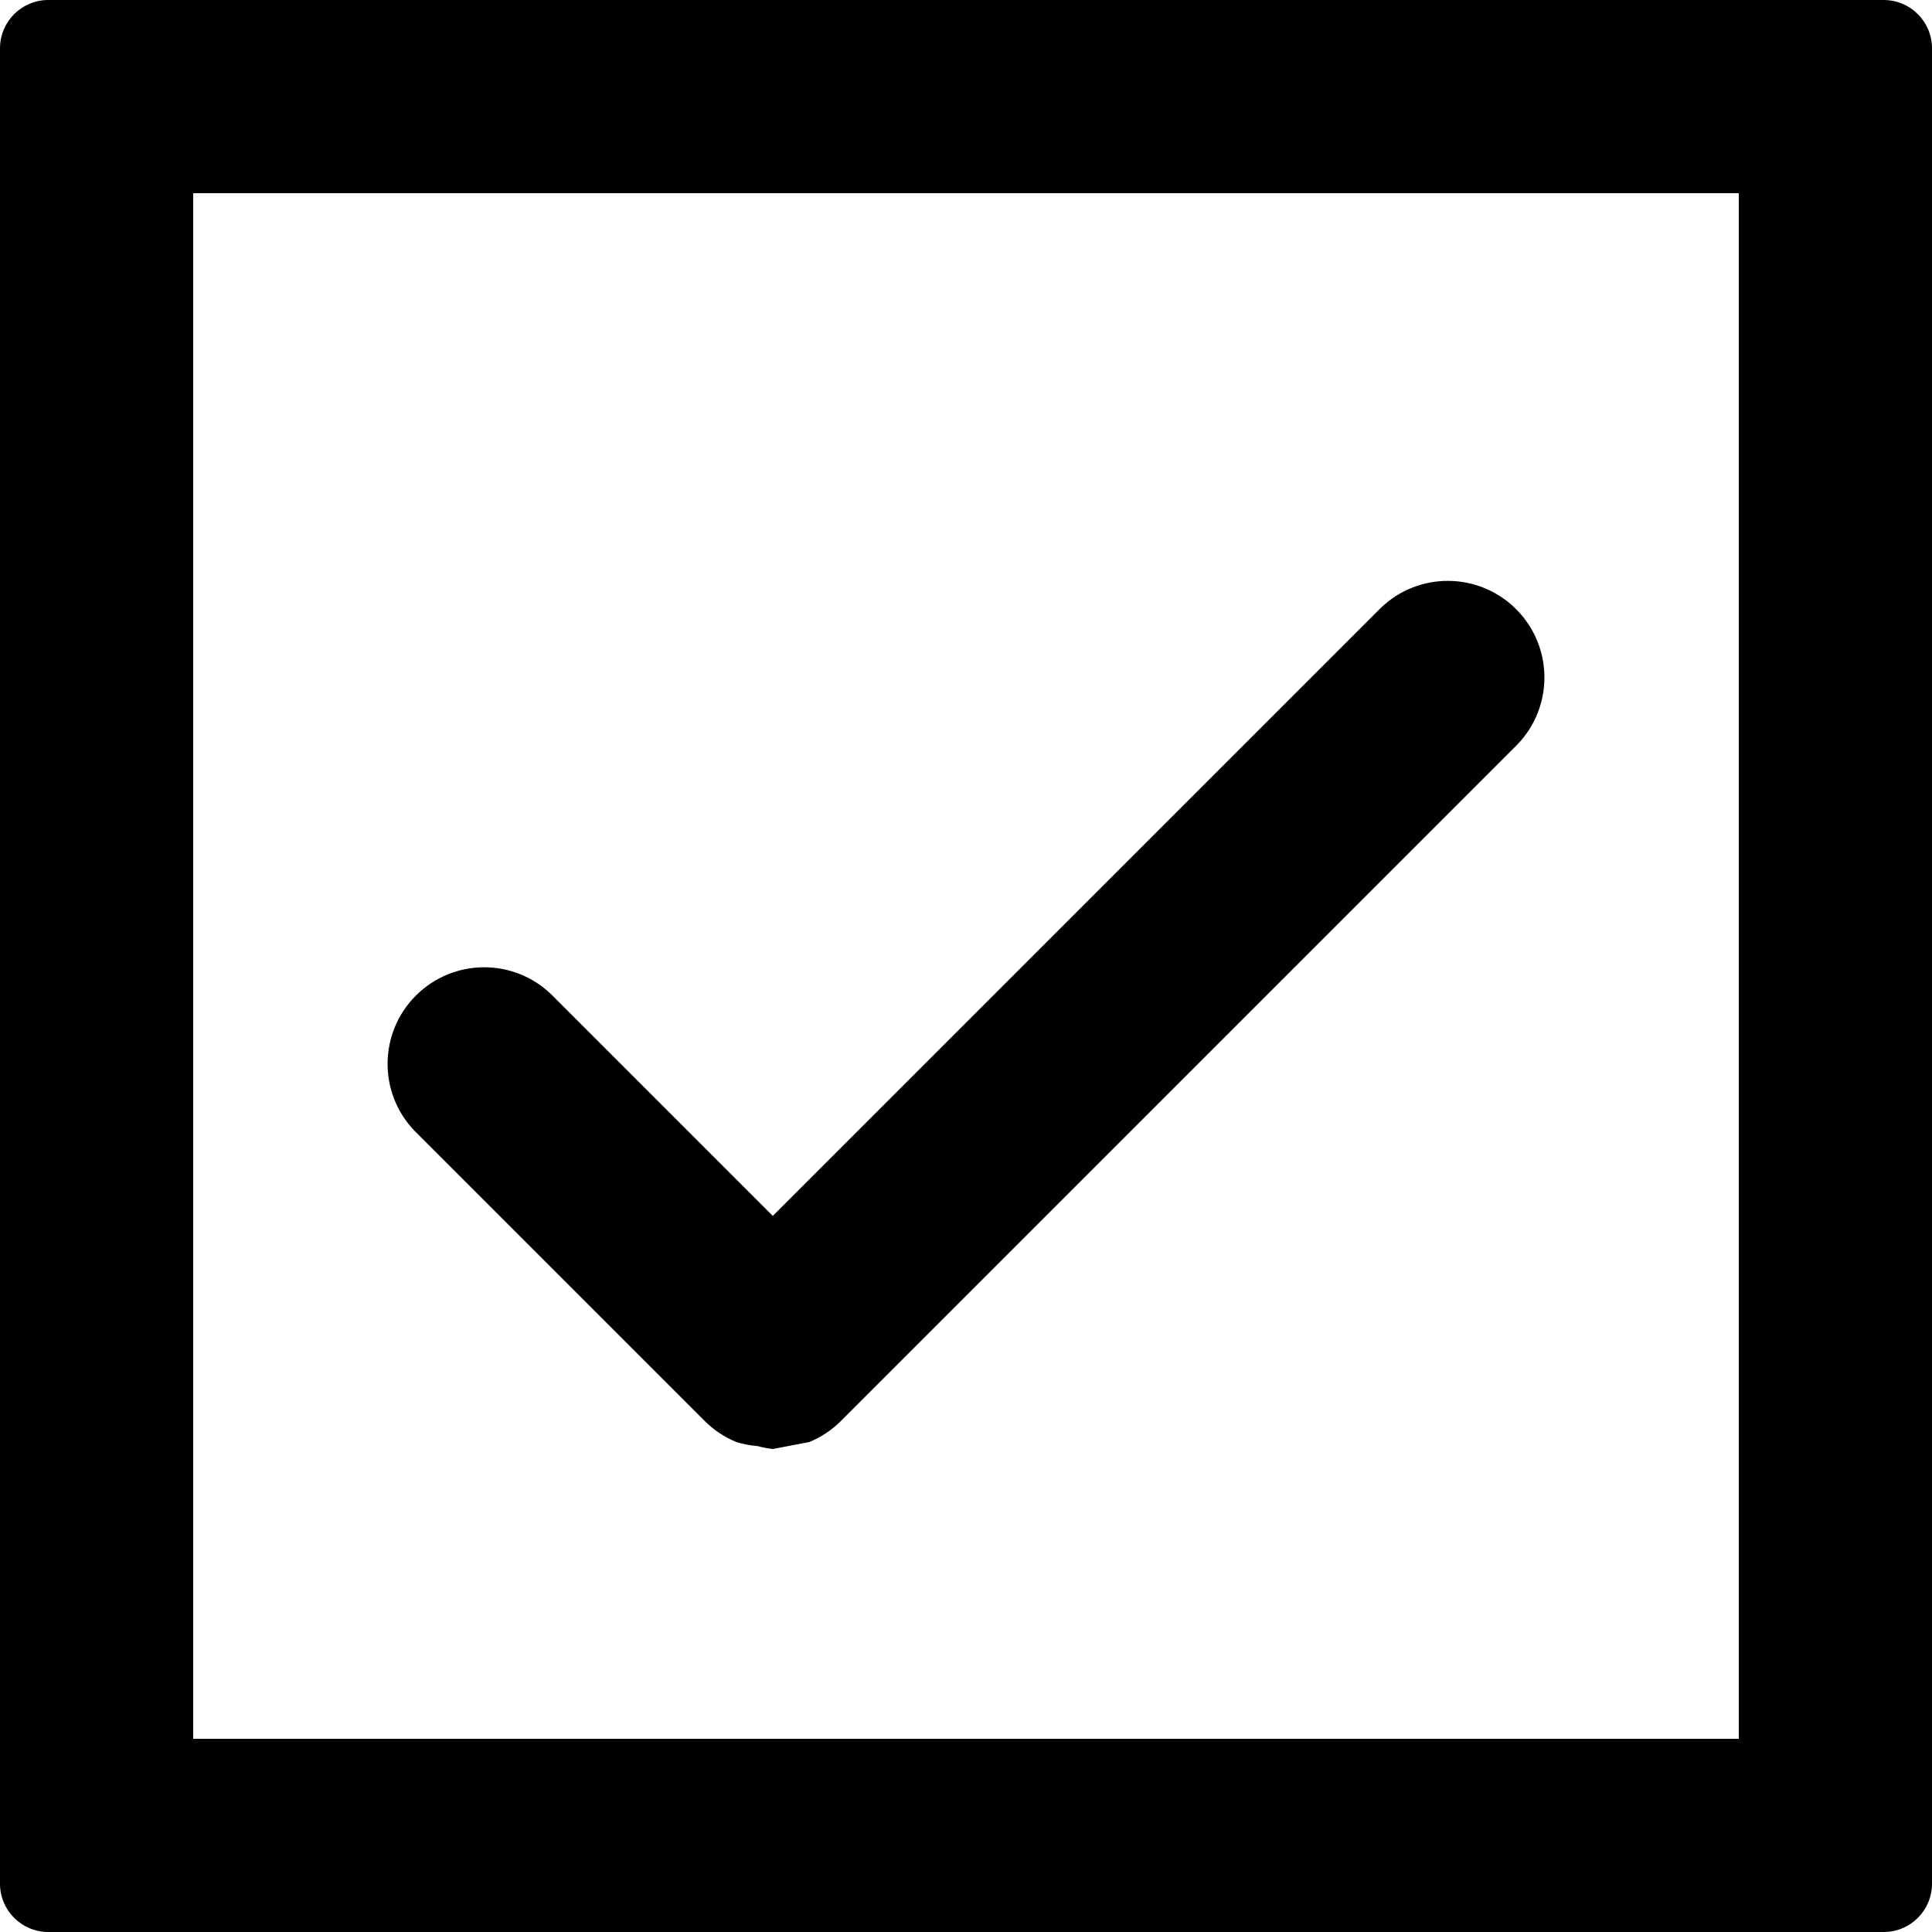
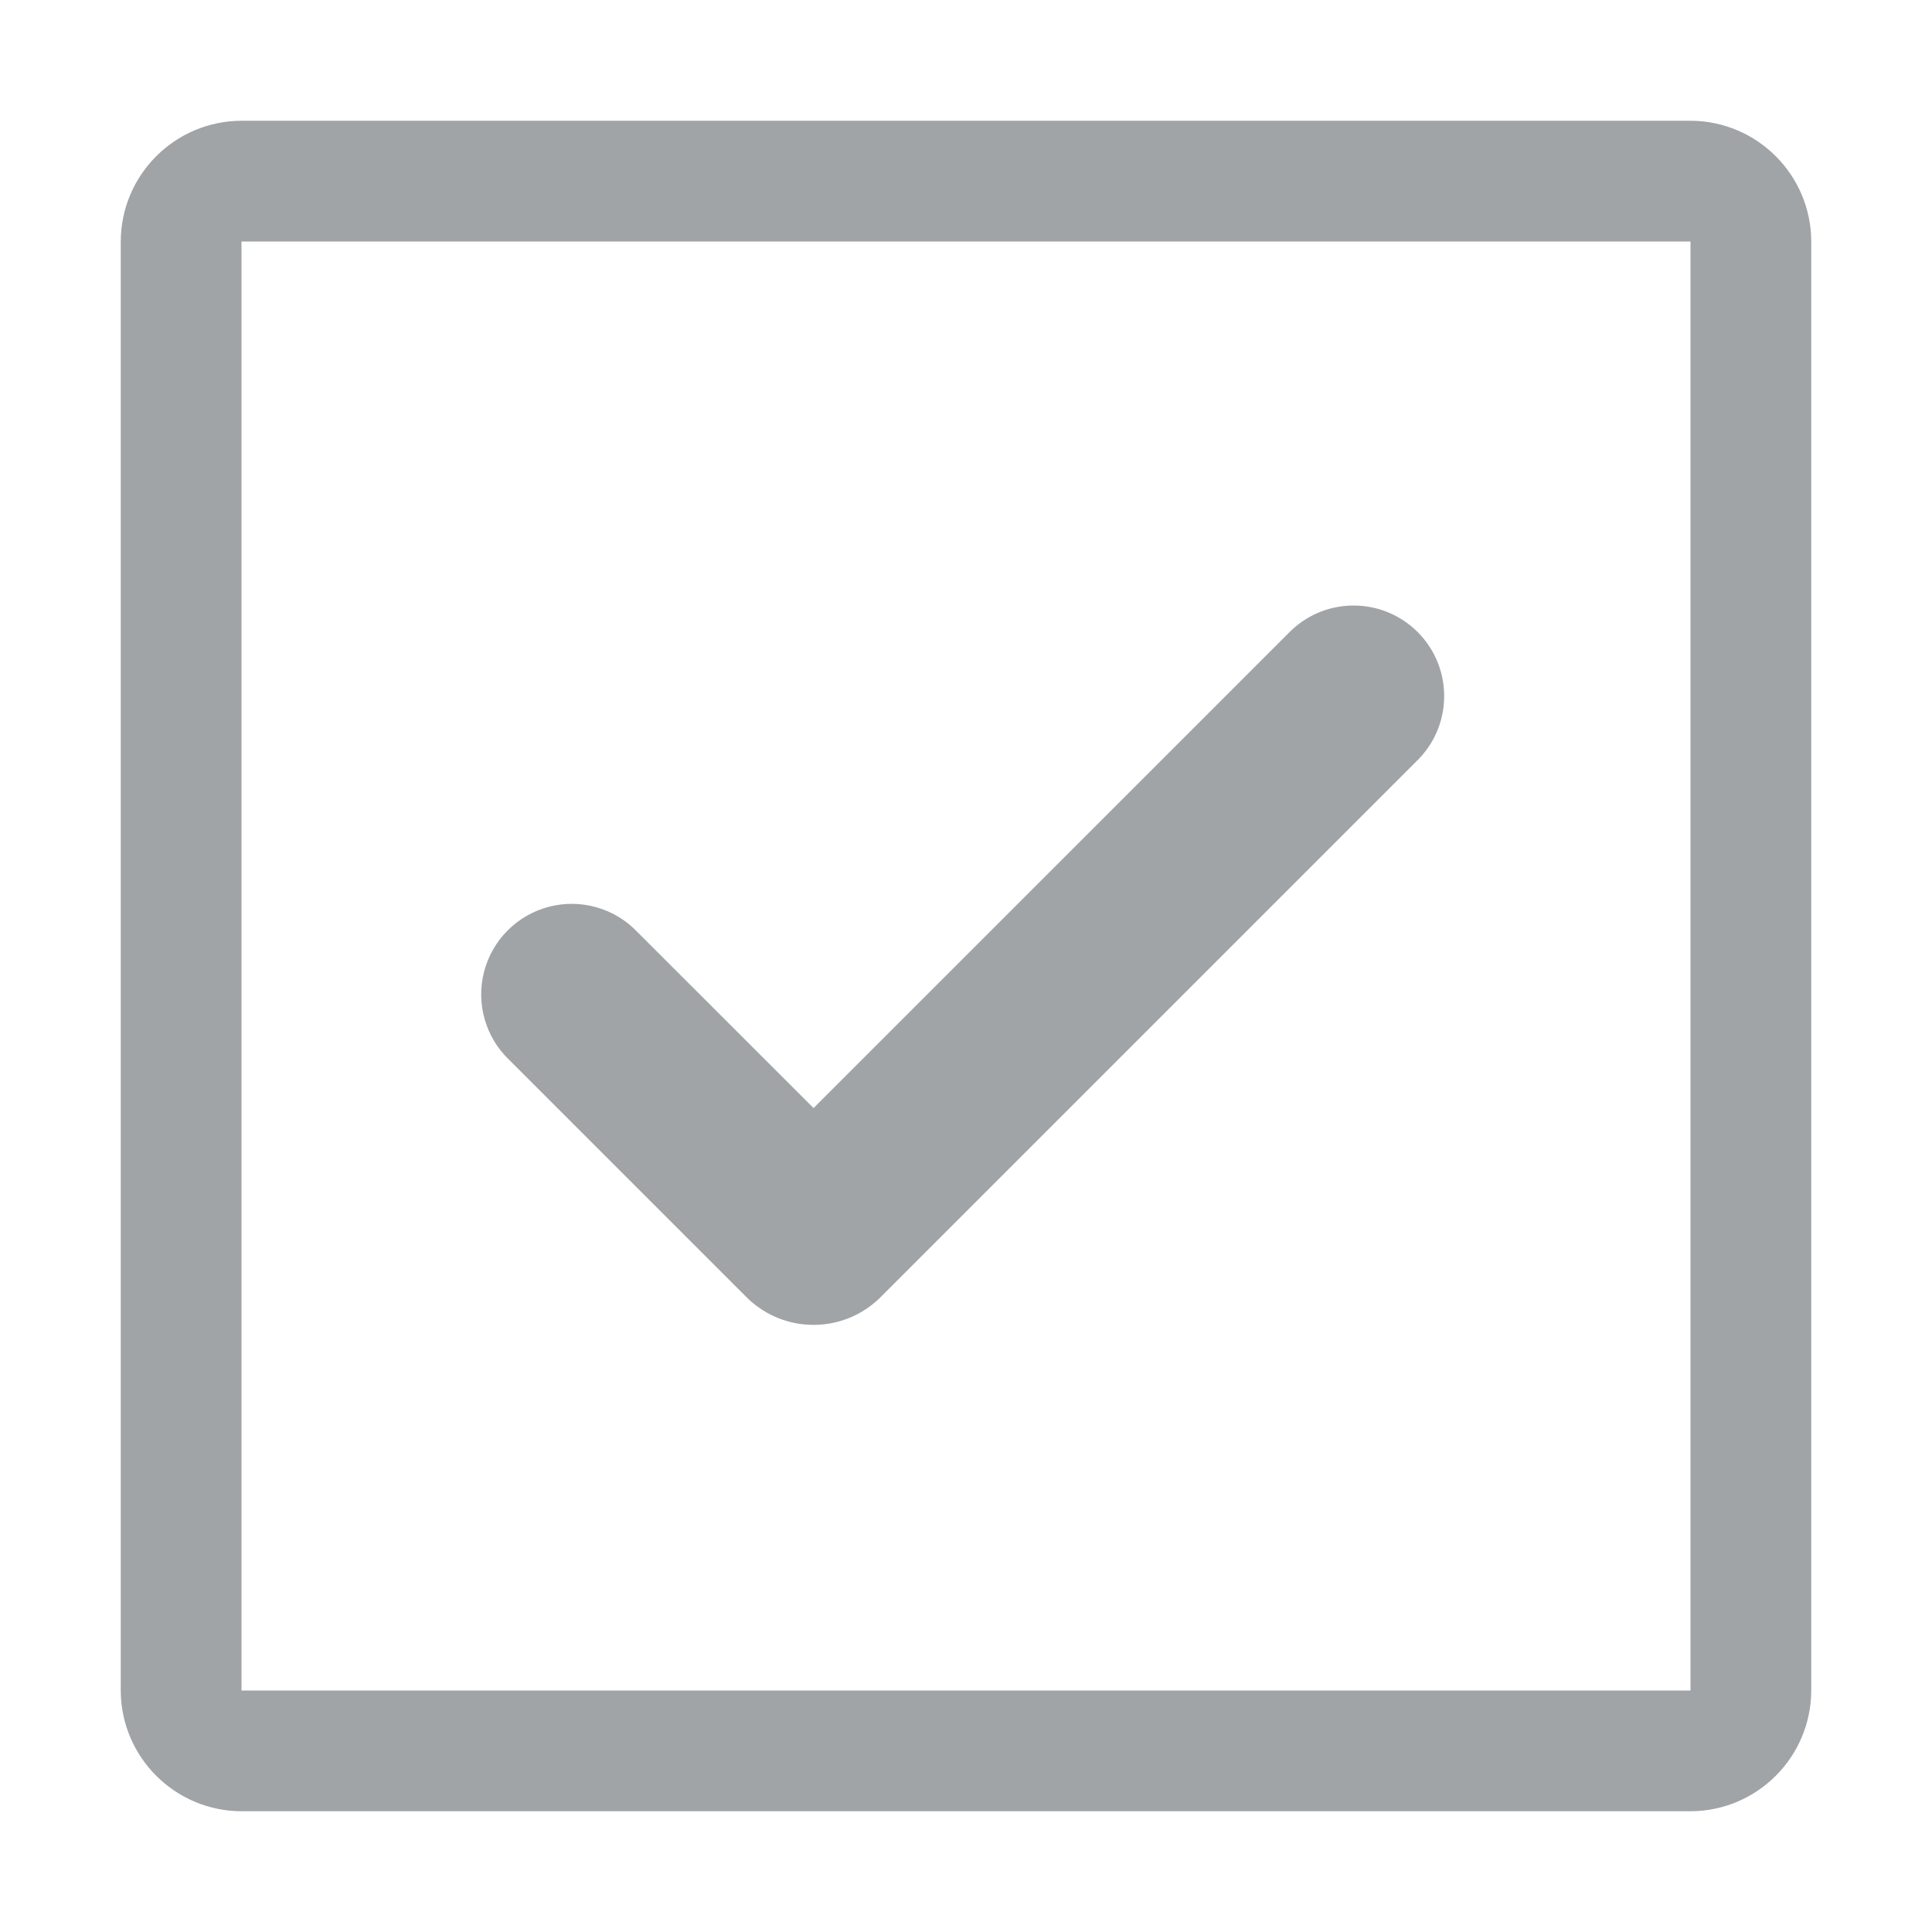
- <svg xmlns="http://www.w3.org/2000/svg" width="20" height="20" viewBox="0 0 20 20">
-   <g transform="translate(-3016 -1349)">
-     <path d="M3035.5,1349h-19a.5.5,0,0,0-.5.5v19a.5.5,0,0,0,.5.5h19a.5.5,0,0,0,.5-.5v-19A.5.5,0,0,0,3035.5,1349Zm-1.5,18h-16v-16h16Z" />
-     <path d="M3023.293,1363.708a1,1,0,0,0,.33.22,1.024,1.024,0,0,0,.22.042,1.053,1.053,0,0,0,.157.03,507.609,507.609,0,0,1,.377-.072,1,1,0,0,0,.33-.22l7-7a1,1,0,0,0-1.414-1.414l-6.293,6.293-2.293-2.293a1,1,0,0,0-1.414,1.414Z" />
+ <svg xmlns="http://www.w3.org/2000/svg" id="Form_Designer_-_Checkbox_Medium_" data-name="Form Designer - Checkbox (Medium)" width="32" height="32" viewBox="0 0 32 32">
+   <rect id="사각형_3427" data-name="사각형 3427" width="32" height="32" fill="none" />
+   <g id="그룹_3696" data-name="그룹 3696" transform="translate(-253 -188)">
+     <path id="패스_8855" data-name="패스 8855" d="M281,190H257a2.006,2.006,0,0,0-2,2v24a2.006,2.006,0,0,0,2,2h24a2.006,2.006,0,0,0,2-2V192A2.006,2.006,0,0,0,281,190Zm0,26H257V192h24Z" fill="#a0a4a6" />
+     <path id="패스_8856" data-name="패스 8856" d="M265.389,209.51a1.574,1.574,0,0,0,2.171,0l8.95-8.95a1.5,1.5,0,0,0-2.121-2.12l-7.914,7.913-2.915-2.913a1.5,1.5,0,1,0-2.121,2.12Z" fill="#a0a4a6" />
  </g>
</svg>
